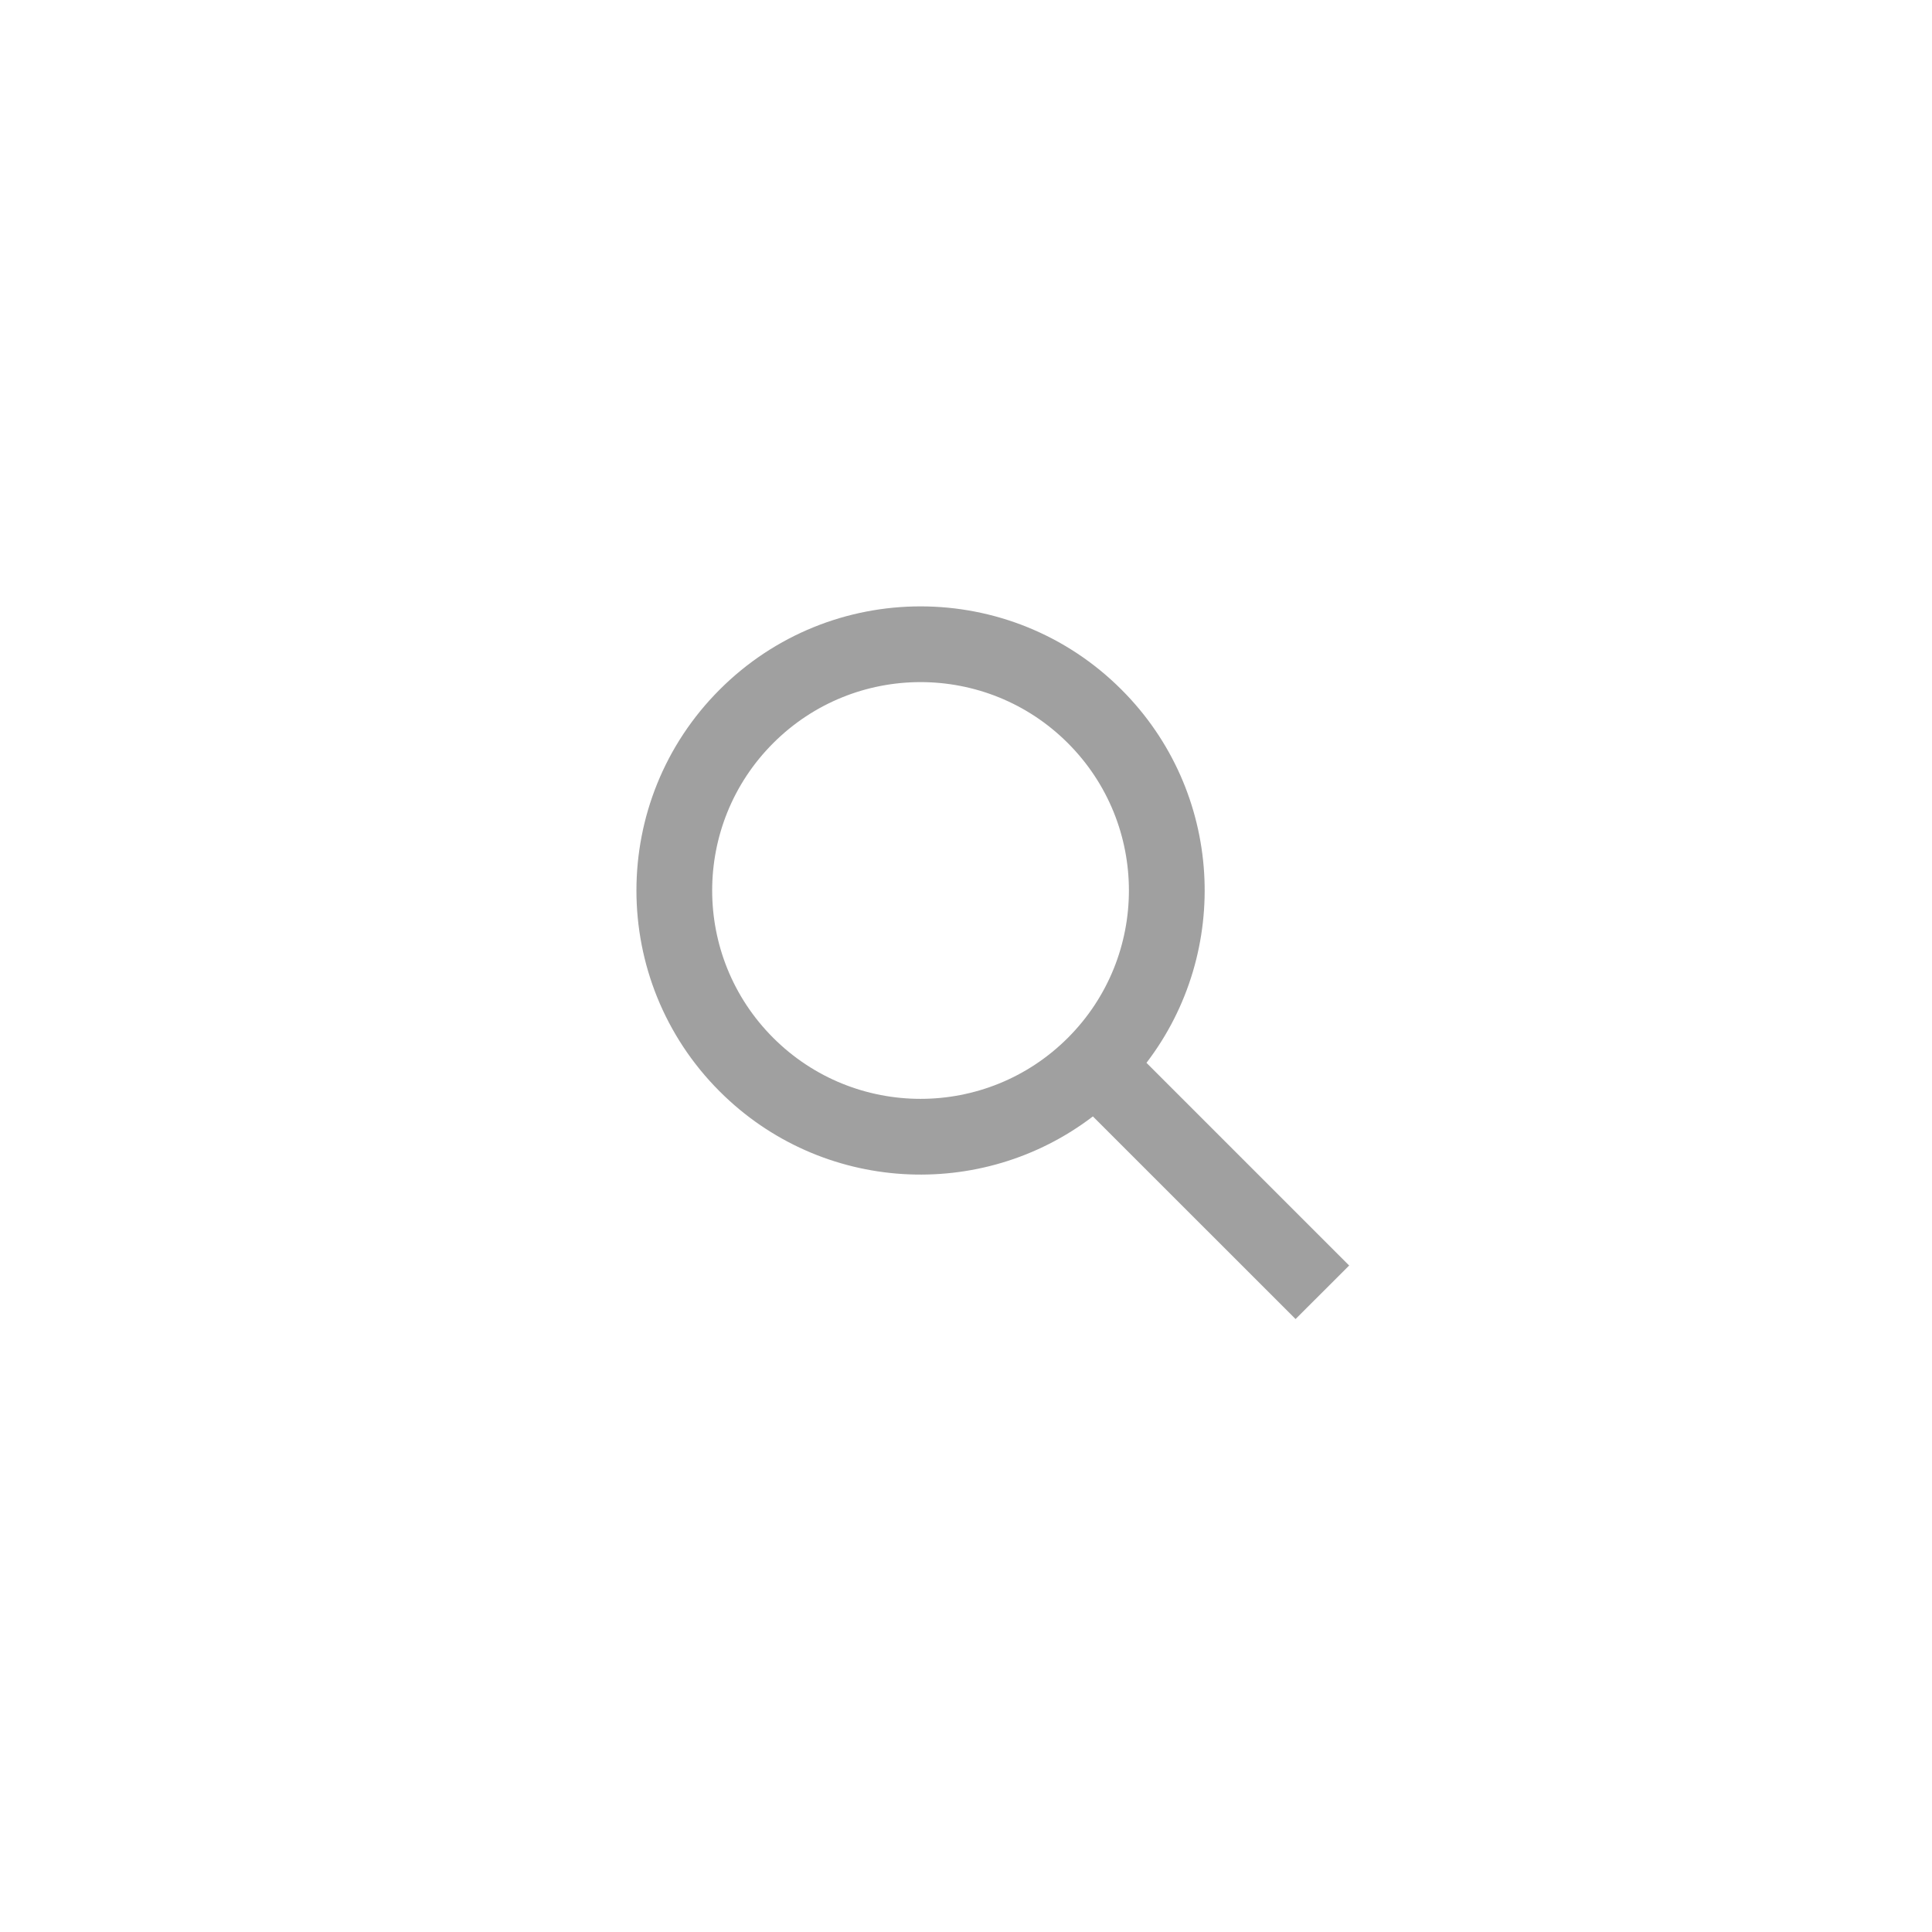
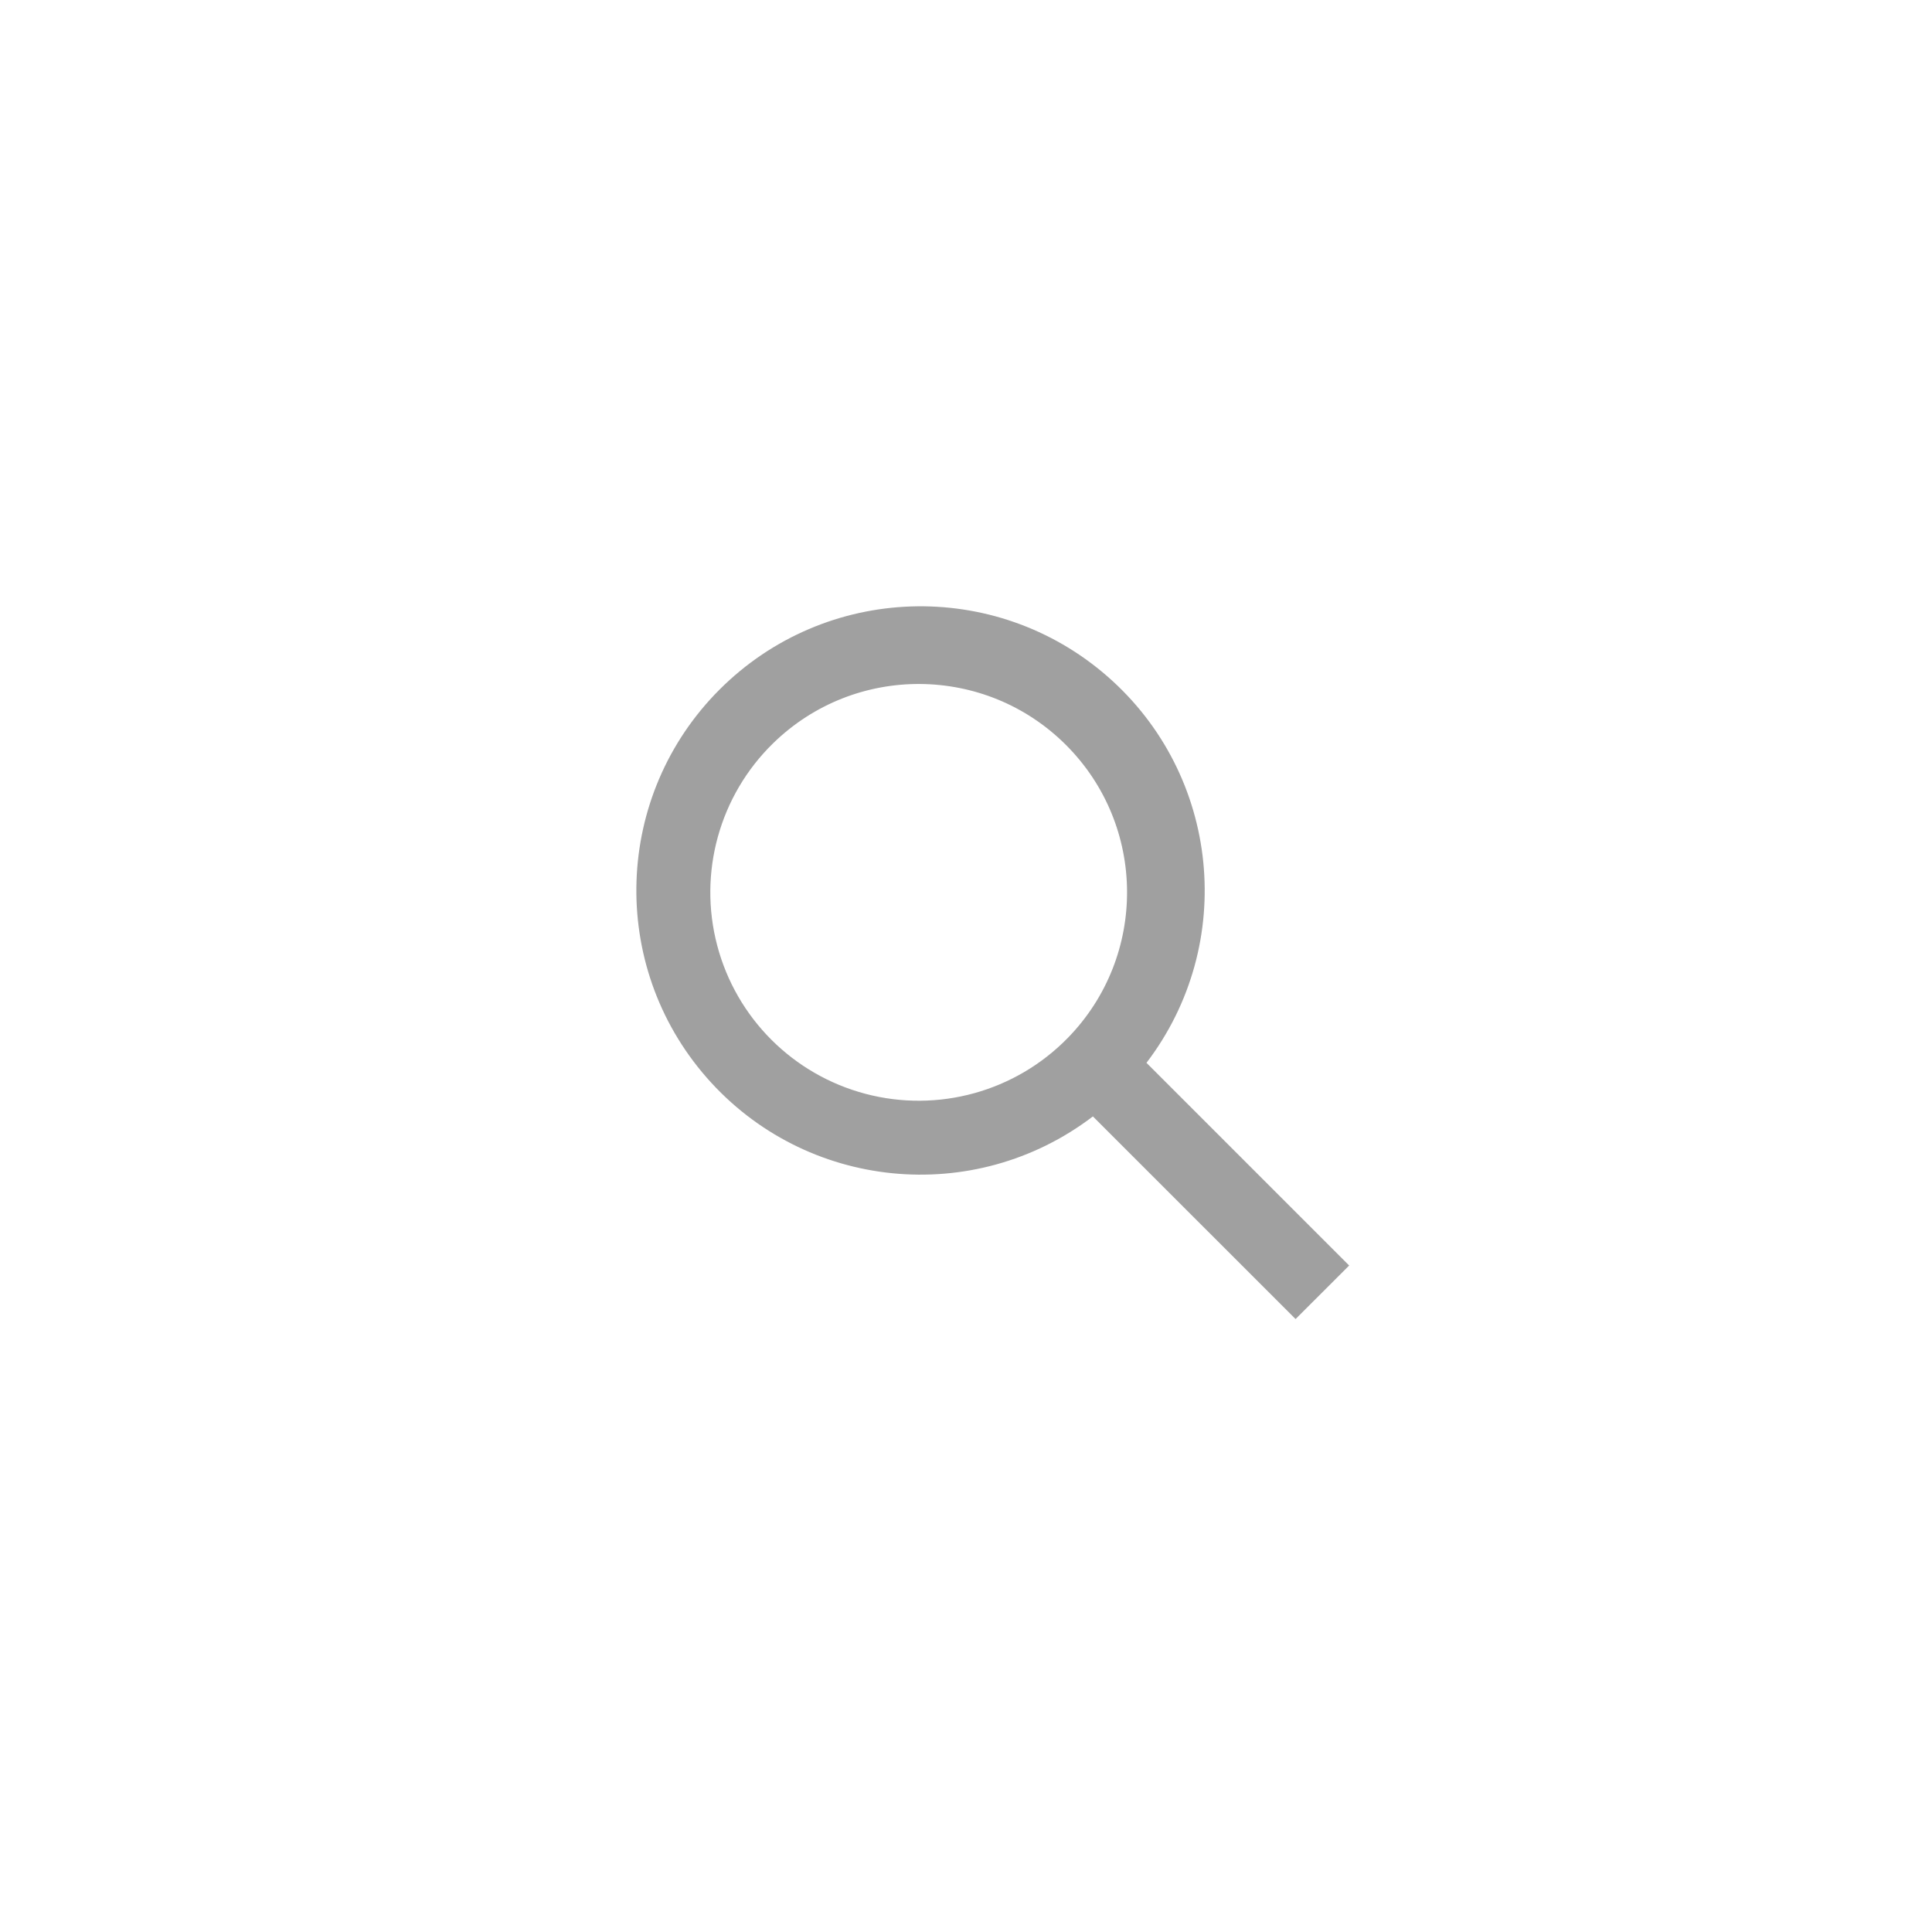
- <svg xmlns="http://www.w3.org/2000/svg" width="34" height="34" viewBox="0 0 34 34" fill="none">
-   <path fill-rule="evenodd" clip-rule="evenodd" d="M18.793 18.264C17.361 19.696 15.039 19.696 13.607 18.264C12.175 16.832 12.175 14.51 13.607 13.078C15.039 11.646 17.361 11.646 18.793 13.078C20.225 14.51 20.225 16.832 18.793 18.264ZM19.233 19.647C17.273 21.146 14.457 20.999 12.665 19.207C10.712 17.254 10.712 14.088 12.665 12.136C14.617 10.183 17.783 10.183 19.736 12.136C21.529 13.928 21.675 16.744 20.176 18.704L23.743 22.271L22.8 23.213L19.233 19.647Z" fill="#A0A0A0" />
+ <svg xmlns="http://www.w3.org/2000/svg" width="34" height="34" fill="none">
+   <path fill-rule="evenodd" clip-rule="evenodd" d="M18.793 18.264a3.667 3.667 0 1 1-5.185-5.186 3.667 3.667 0 0 1 5.185 5.186Zm.44 1.383a5.001 5.001 0 1 1 .943-.943l3.567 3.567-.943.942-3.567-3.566Z" fill="#A0A0A0" />
</svg>
